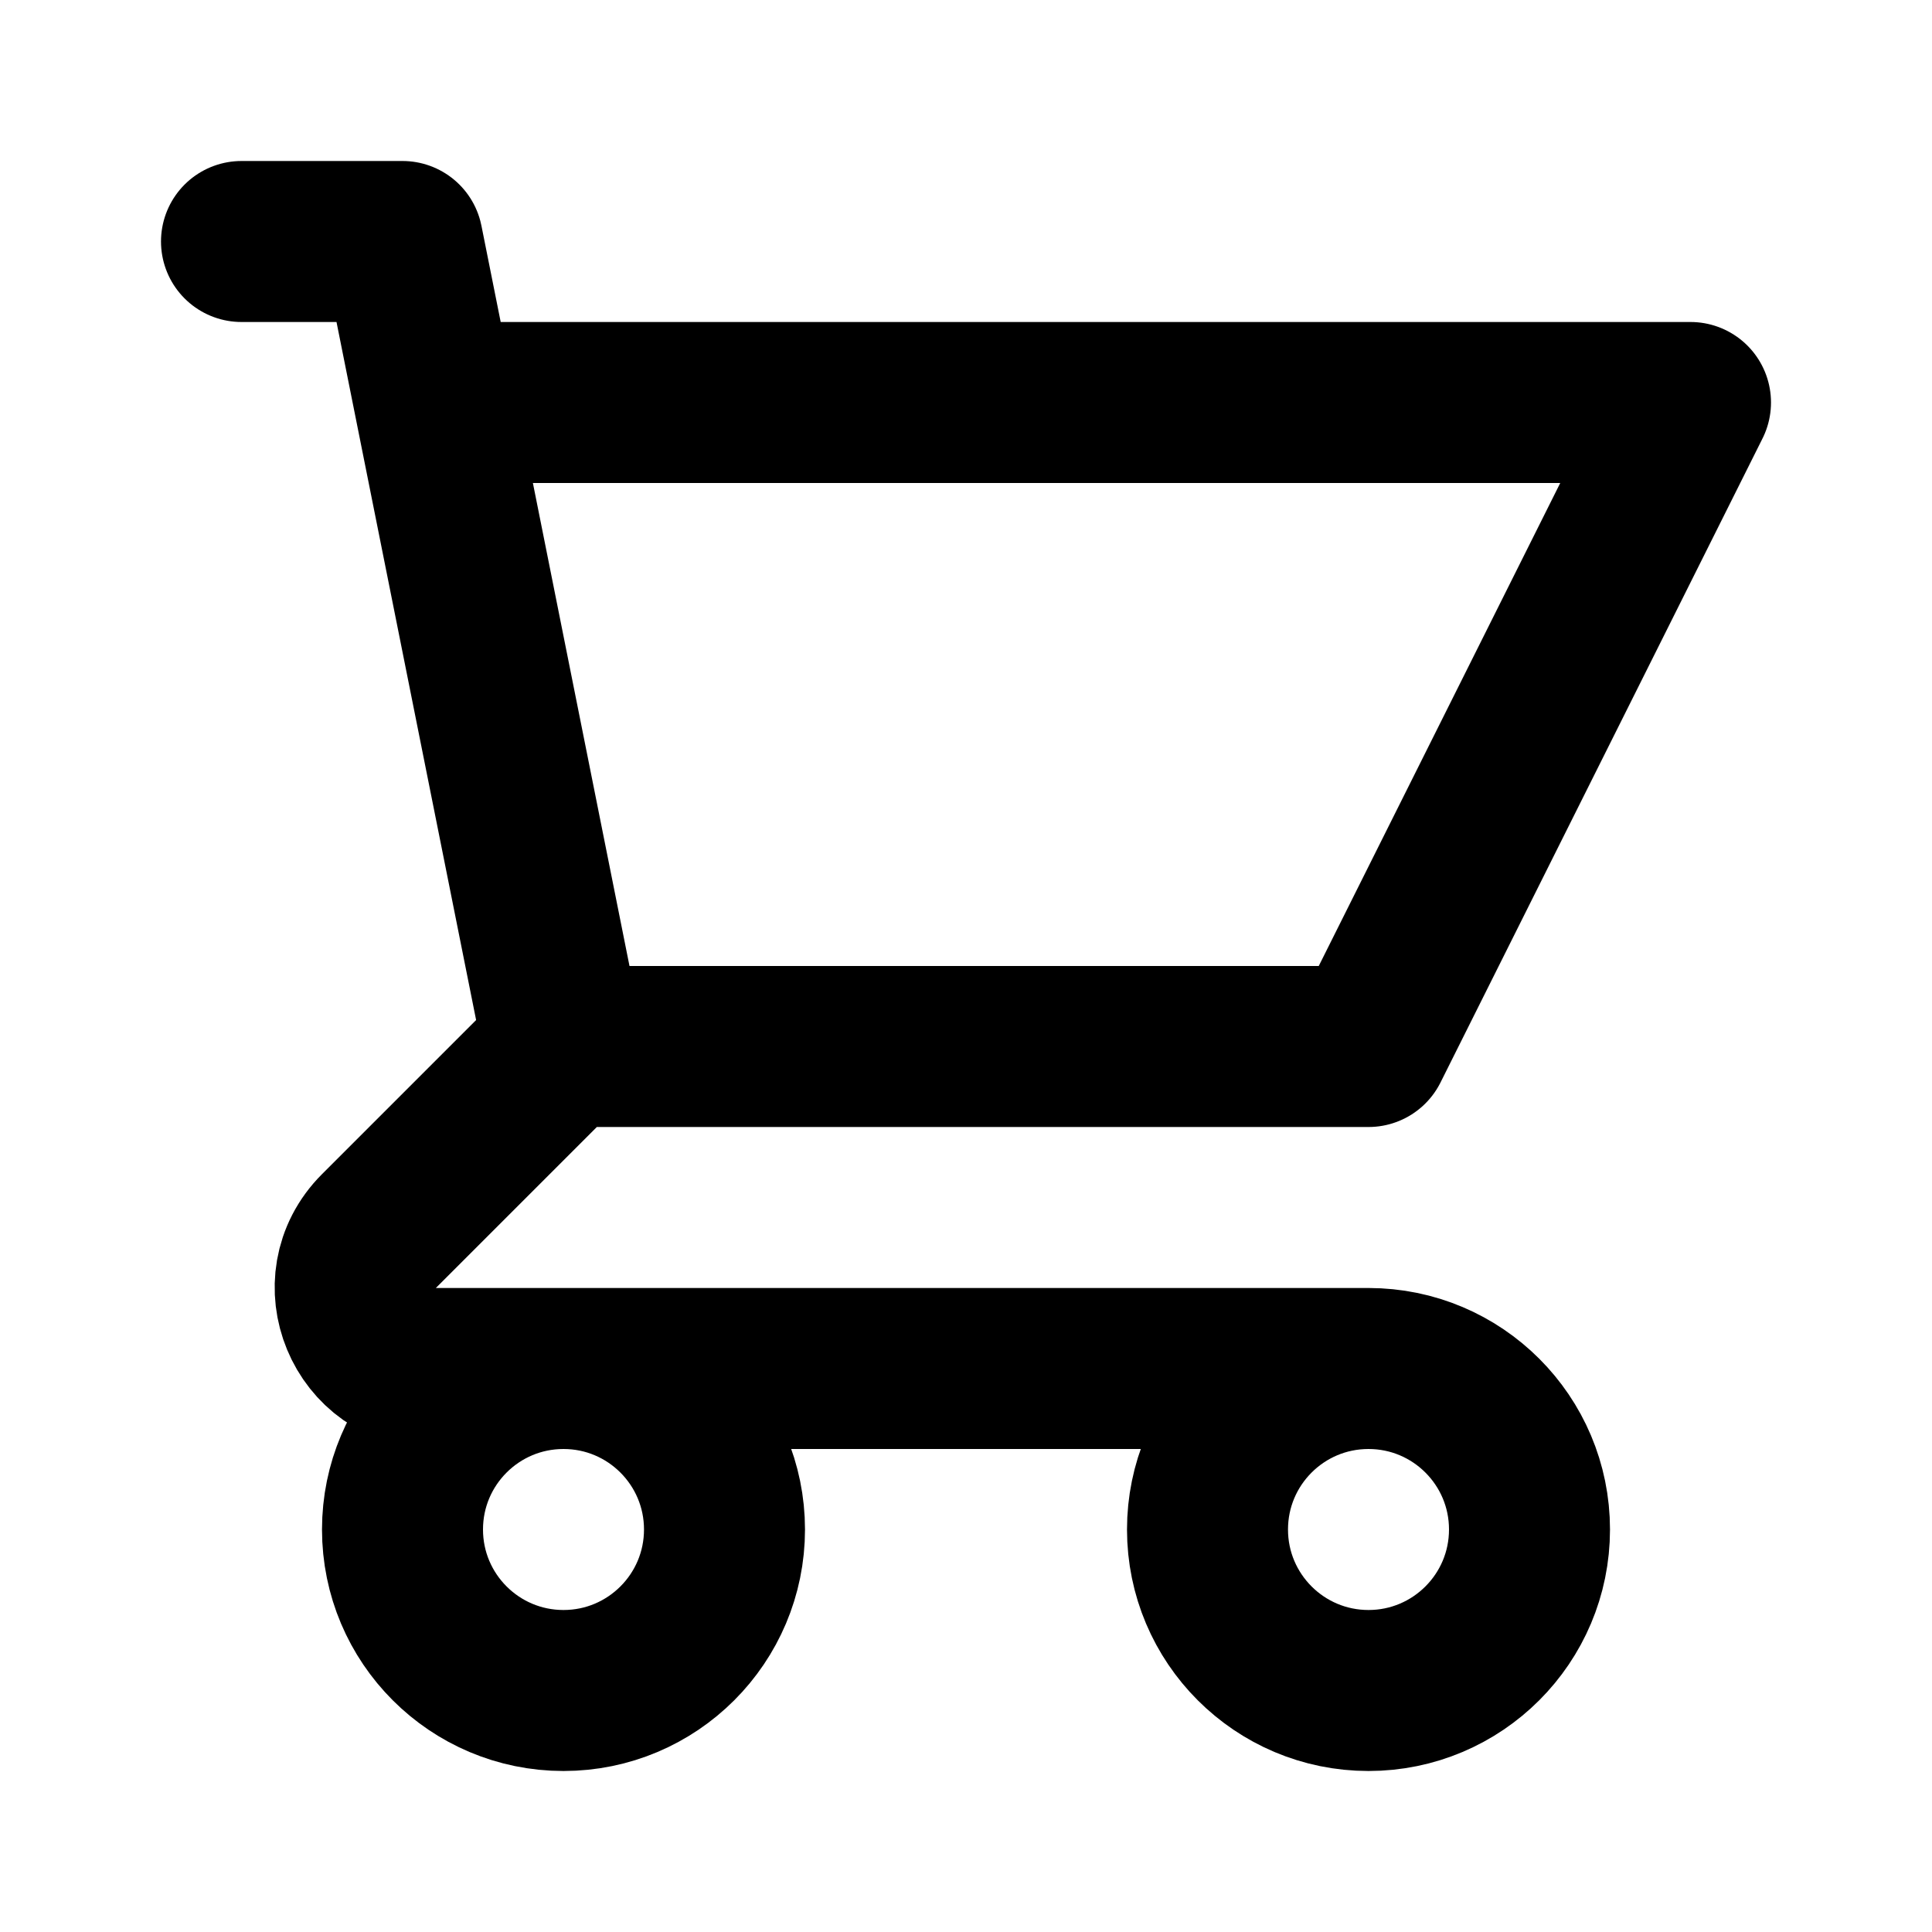
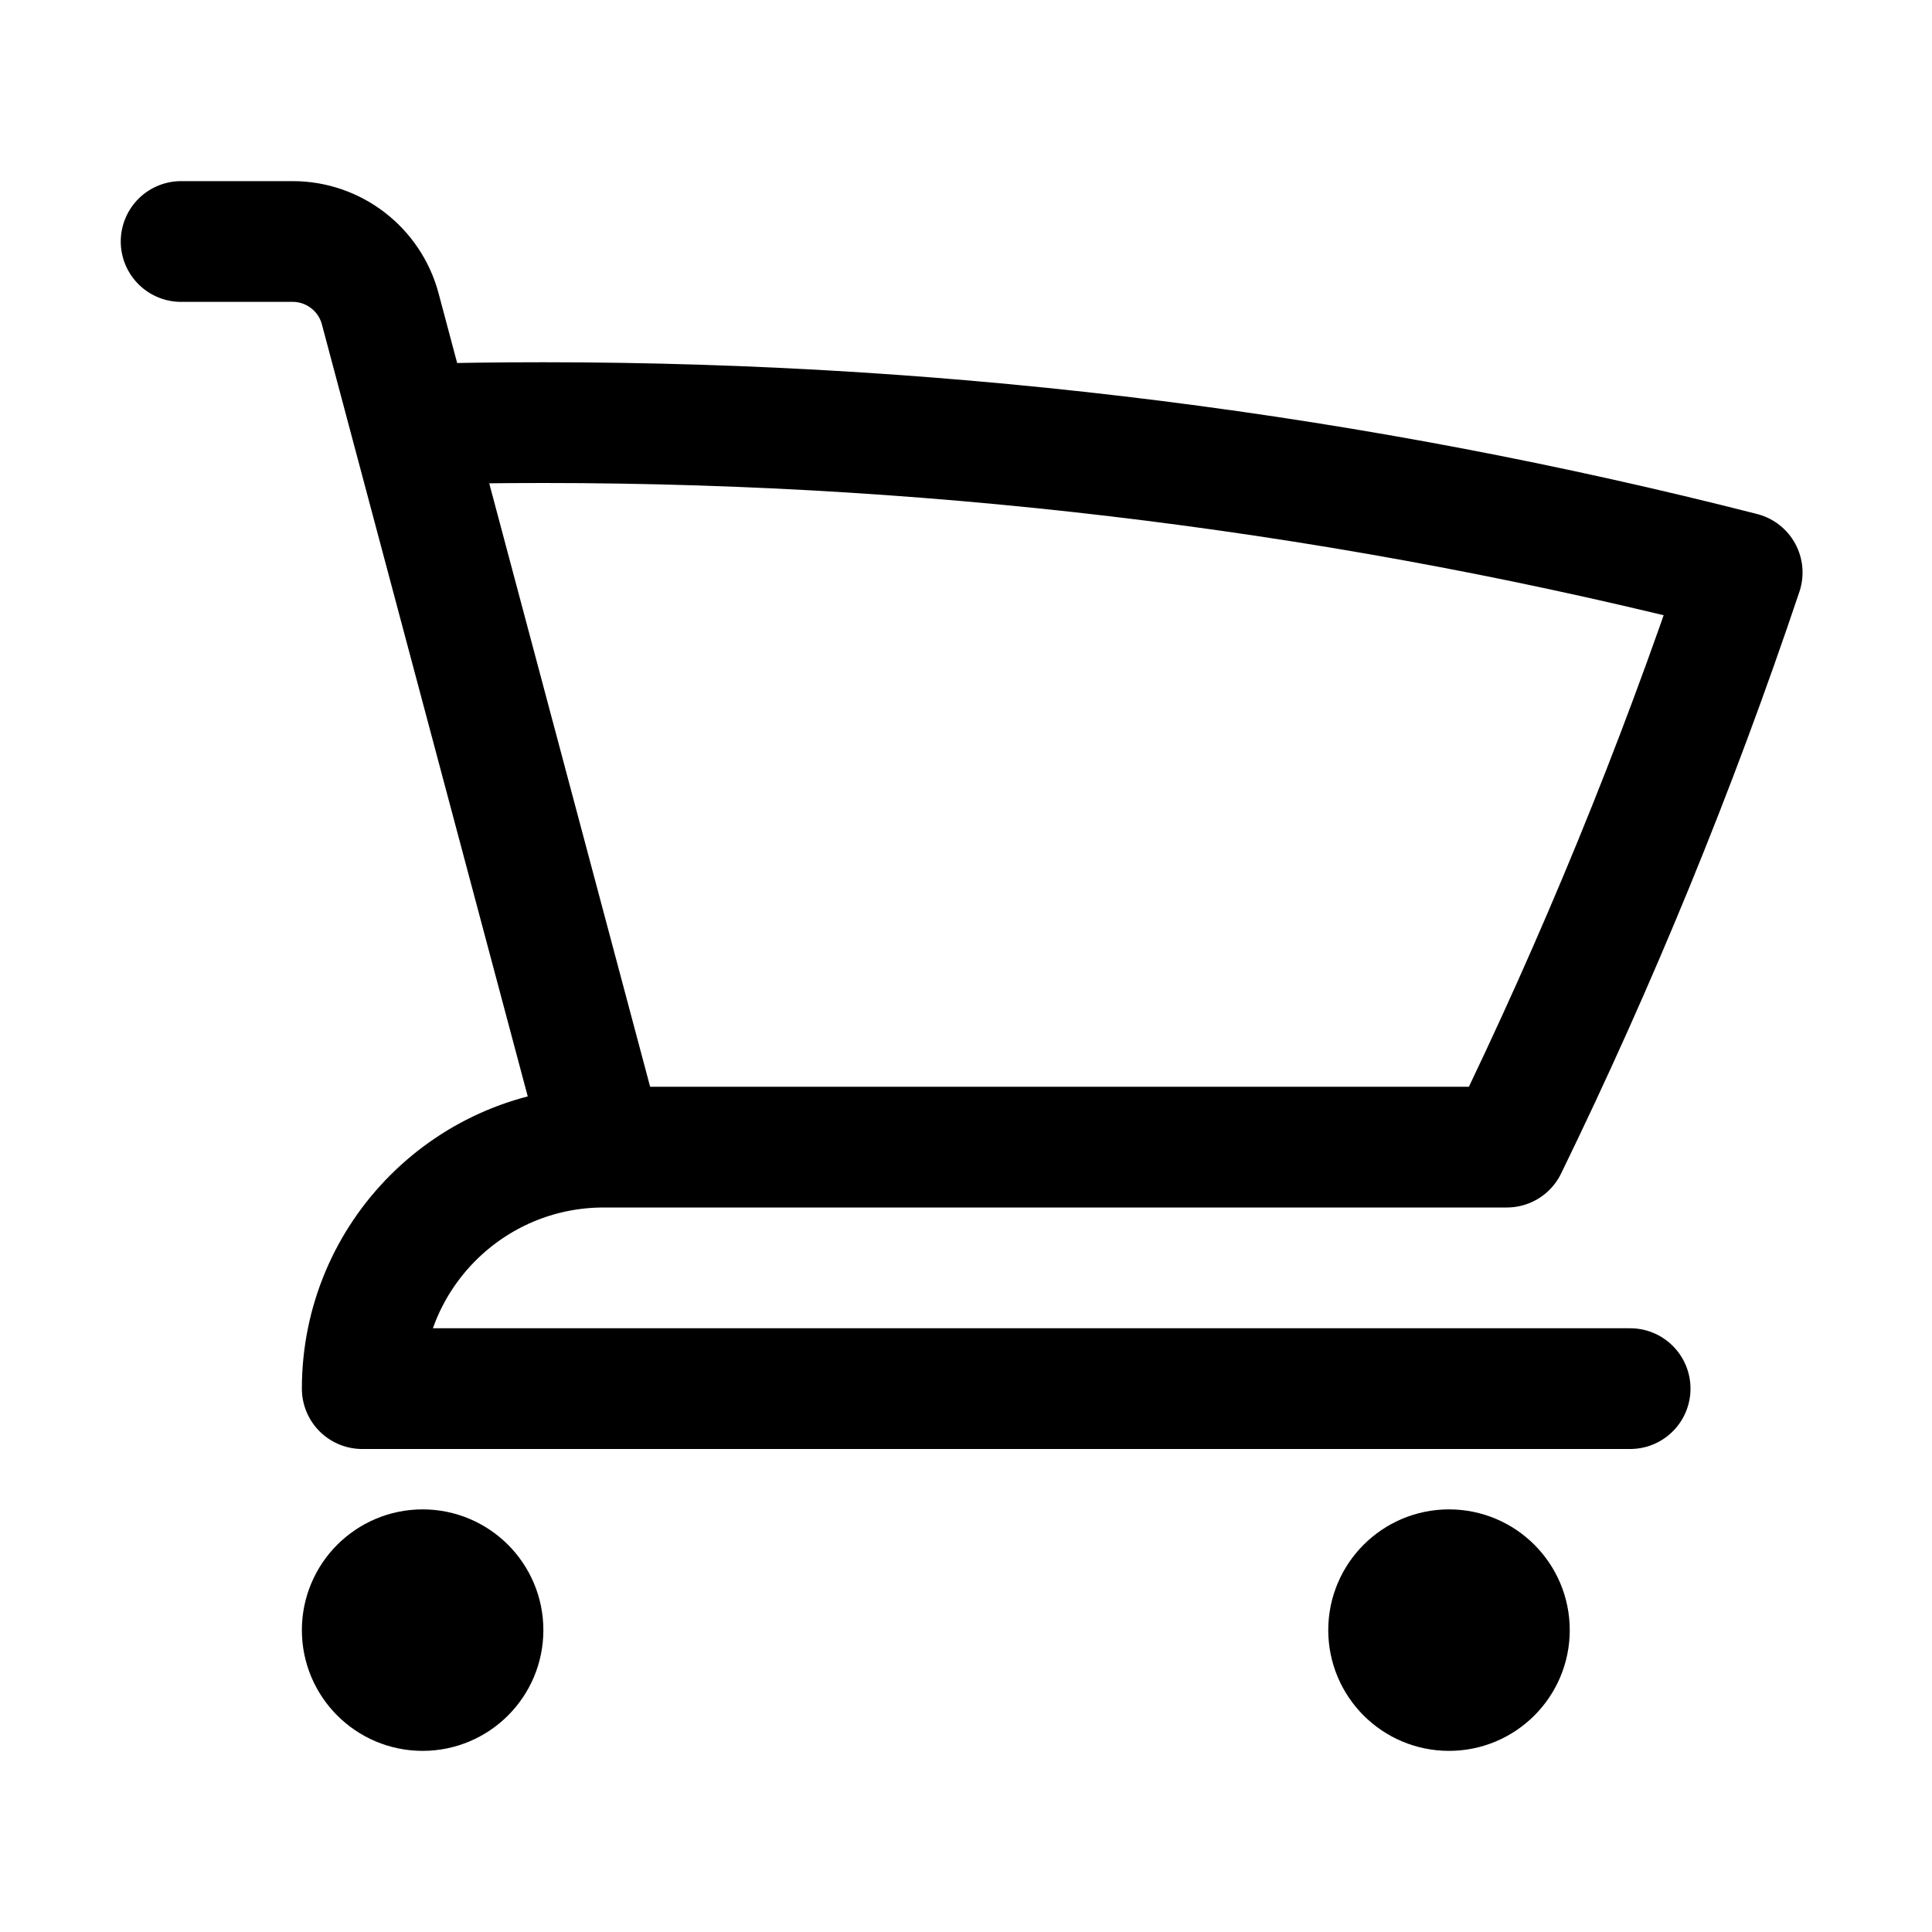
- <svg xmlns="http://www.w3.org/2000/svg" fill="none" viewBox="0 0 24 24" stroke="currentColor" aria-hidden="true">
-   <path stroke-linecap="round" stroke-linejoin="round" stroke-width="2" d="M3 3h2l.4 2M7 13h10l4-8H5.4M7 13L5.4 5M7 13l-2.293 2.293c-.63.63-.184 1.707.707 1.707H17m0 0a2 2 0 100 4 2 2 0 000-4zm-8 2a2 2 0 11-4 0 2 2 0 014 0z" />
+ <svg xmlns="http://www.w3.org/2000/svg" width="1em" height="1em" viewBox="0 0 24 24" fill="none">
+   <path d="M2.25 3H3.636C4.145 3 4.591 3.343 4.723 3.835L5.106 5.272M7.5 14.25C5.843 14.25 4.5 15.593 4.5 17.25H20.25M7.5 14.25H18.718C19.839 11.949 20.818 9.566 21.642 7.112C16.88 5.896 11.89 5.25 6.75 5.25C6.2 5.25 5.652 5.257 5.106 5.272M7.5 14.25L5.106 5.272M6 20.25C6 20.664 5.664 21 5.25 21C4.836 21 4.5 20.664 4.5 20.25C4.5 19.836 4.836 19.5 5.25 19.5C5.664 19.5 6 19.836 6 20.25ZM18.75 20.25C18.75 20.664 18.414 21 18 21C17.586 21 17.25 20.664 17.25 20.25C17.25 19.836 17.586 19.5 18 19.5C18.414 19.5 18.75 19.836 18.75 20.25Z" stroke="currentColor" stroke-width="1.5" stroke-linecap="round" stroke-linejoin="round" />
</svg>
